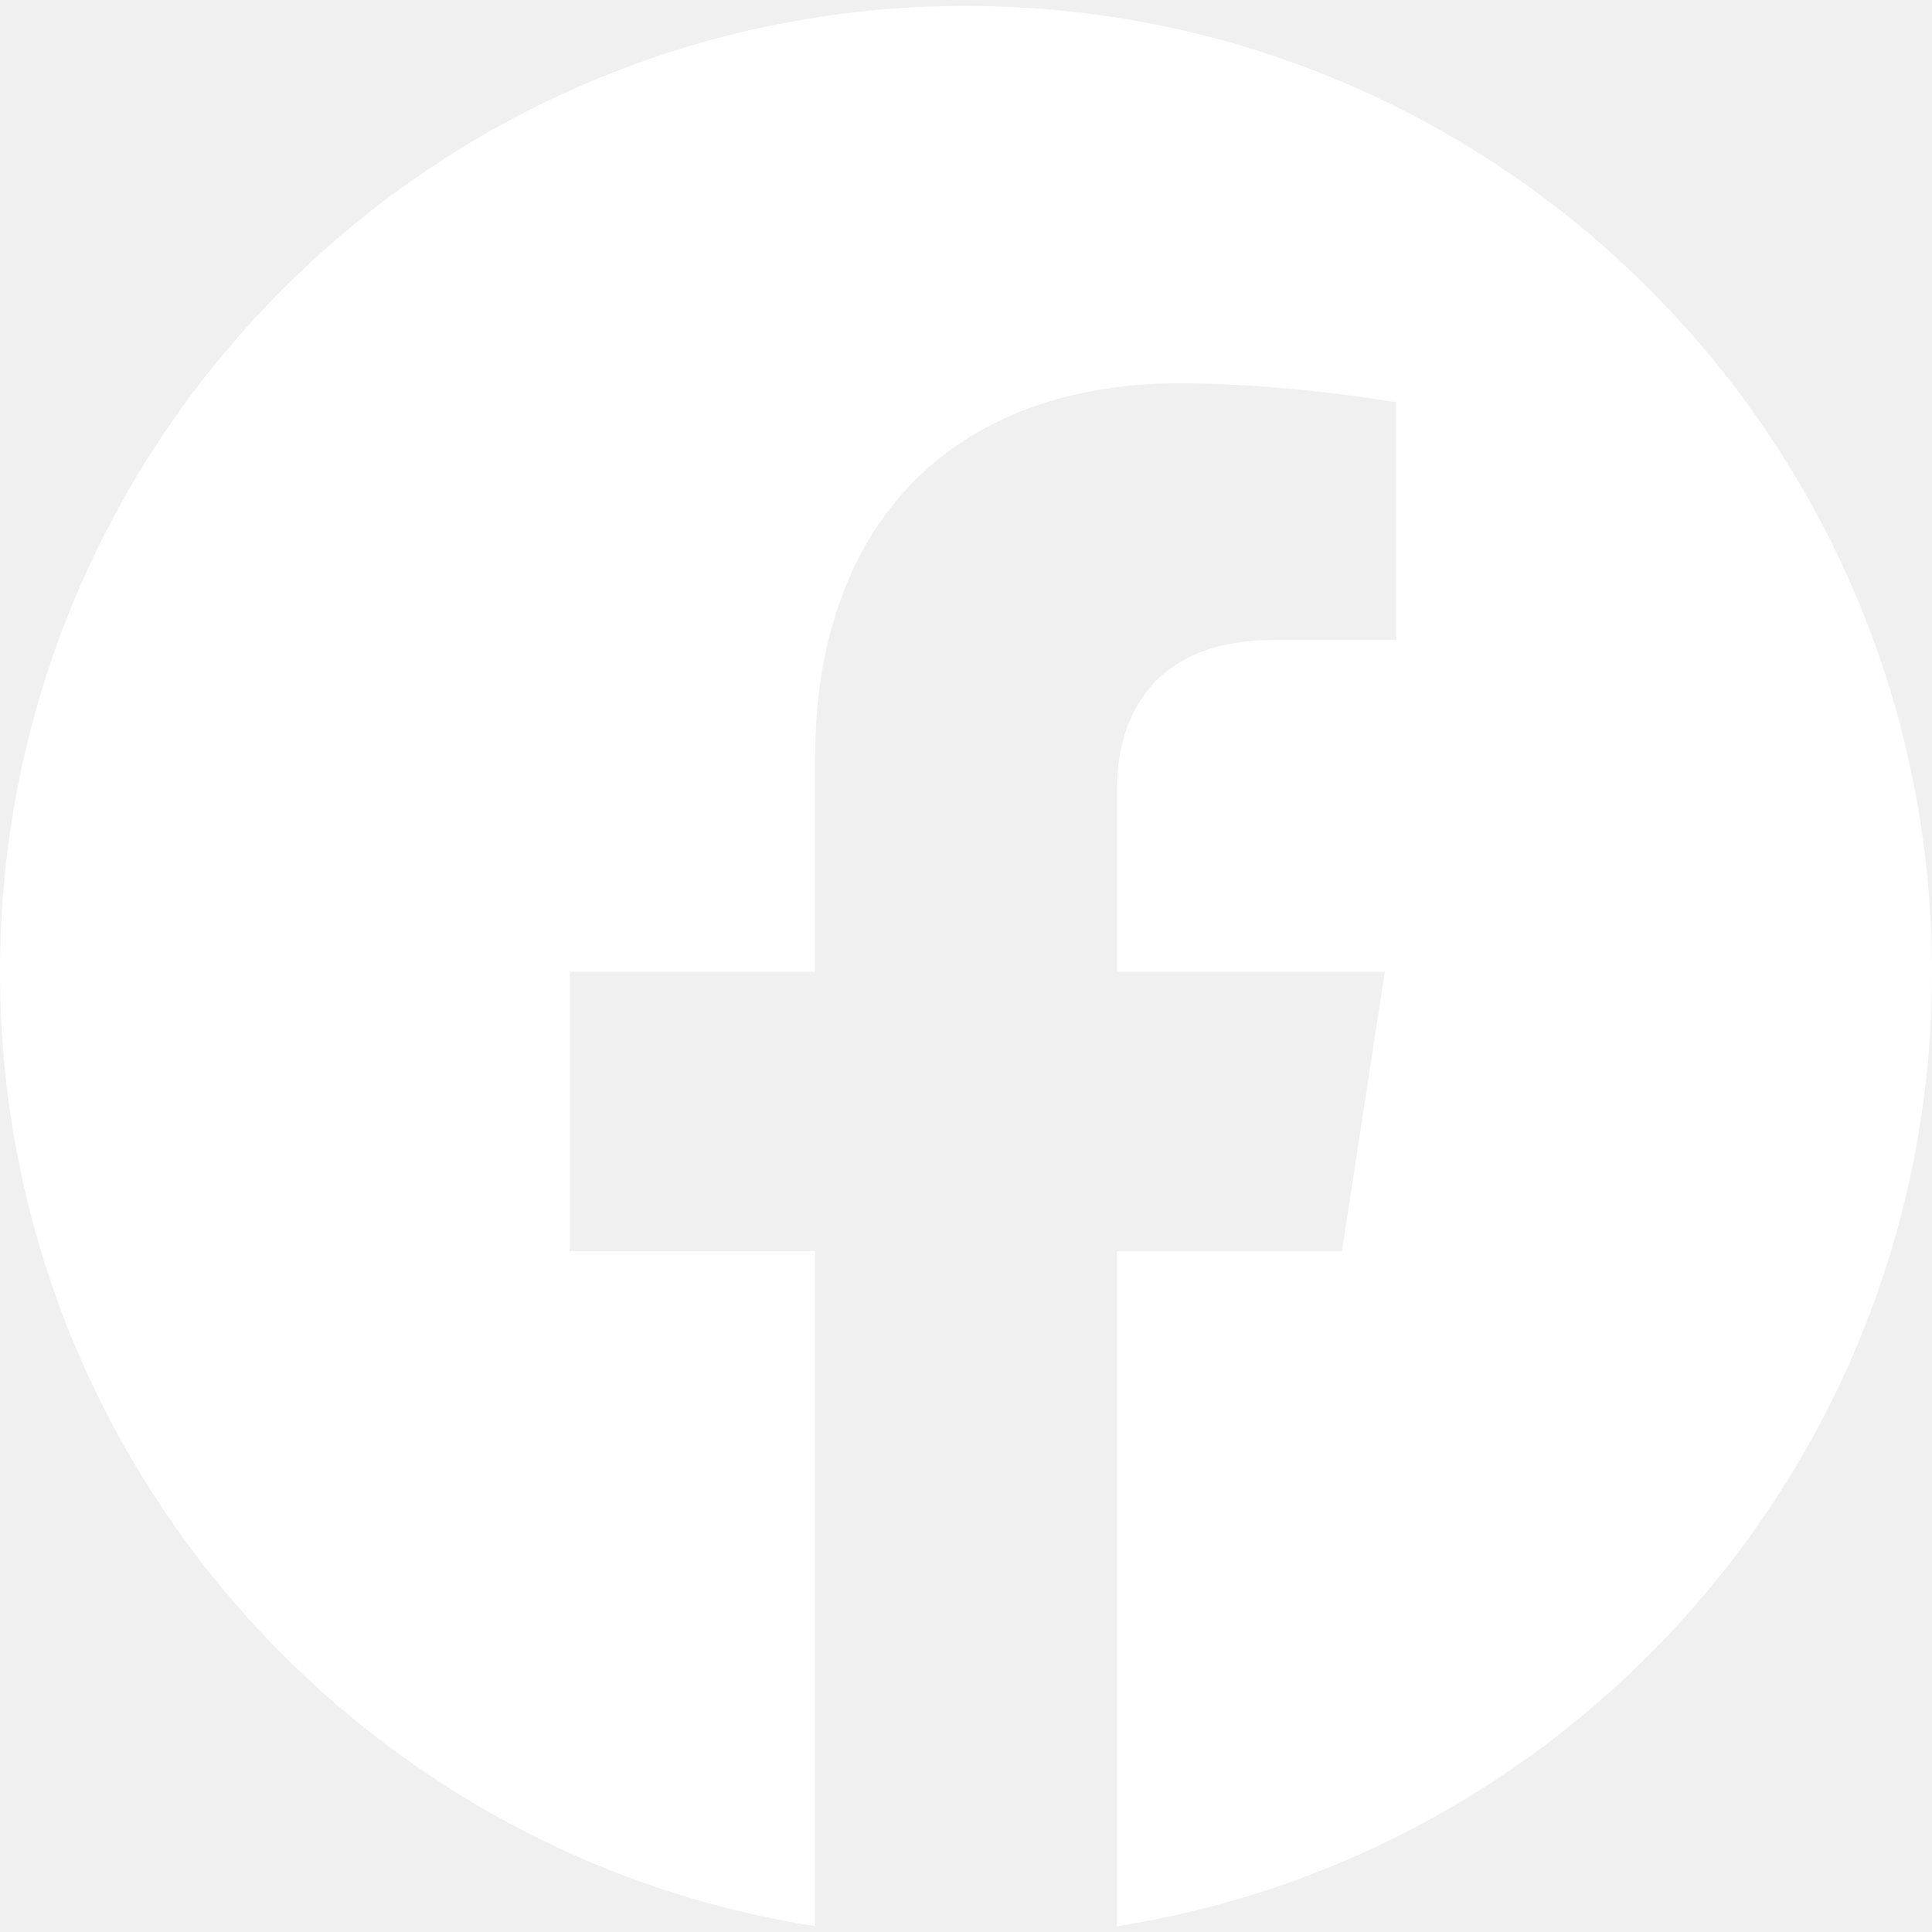
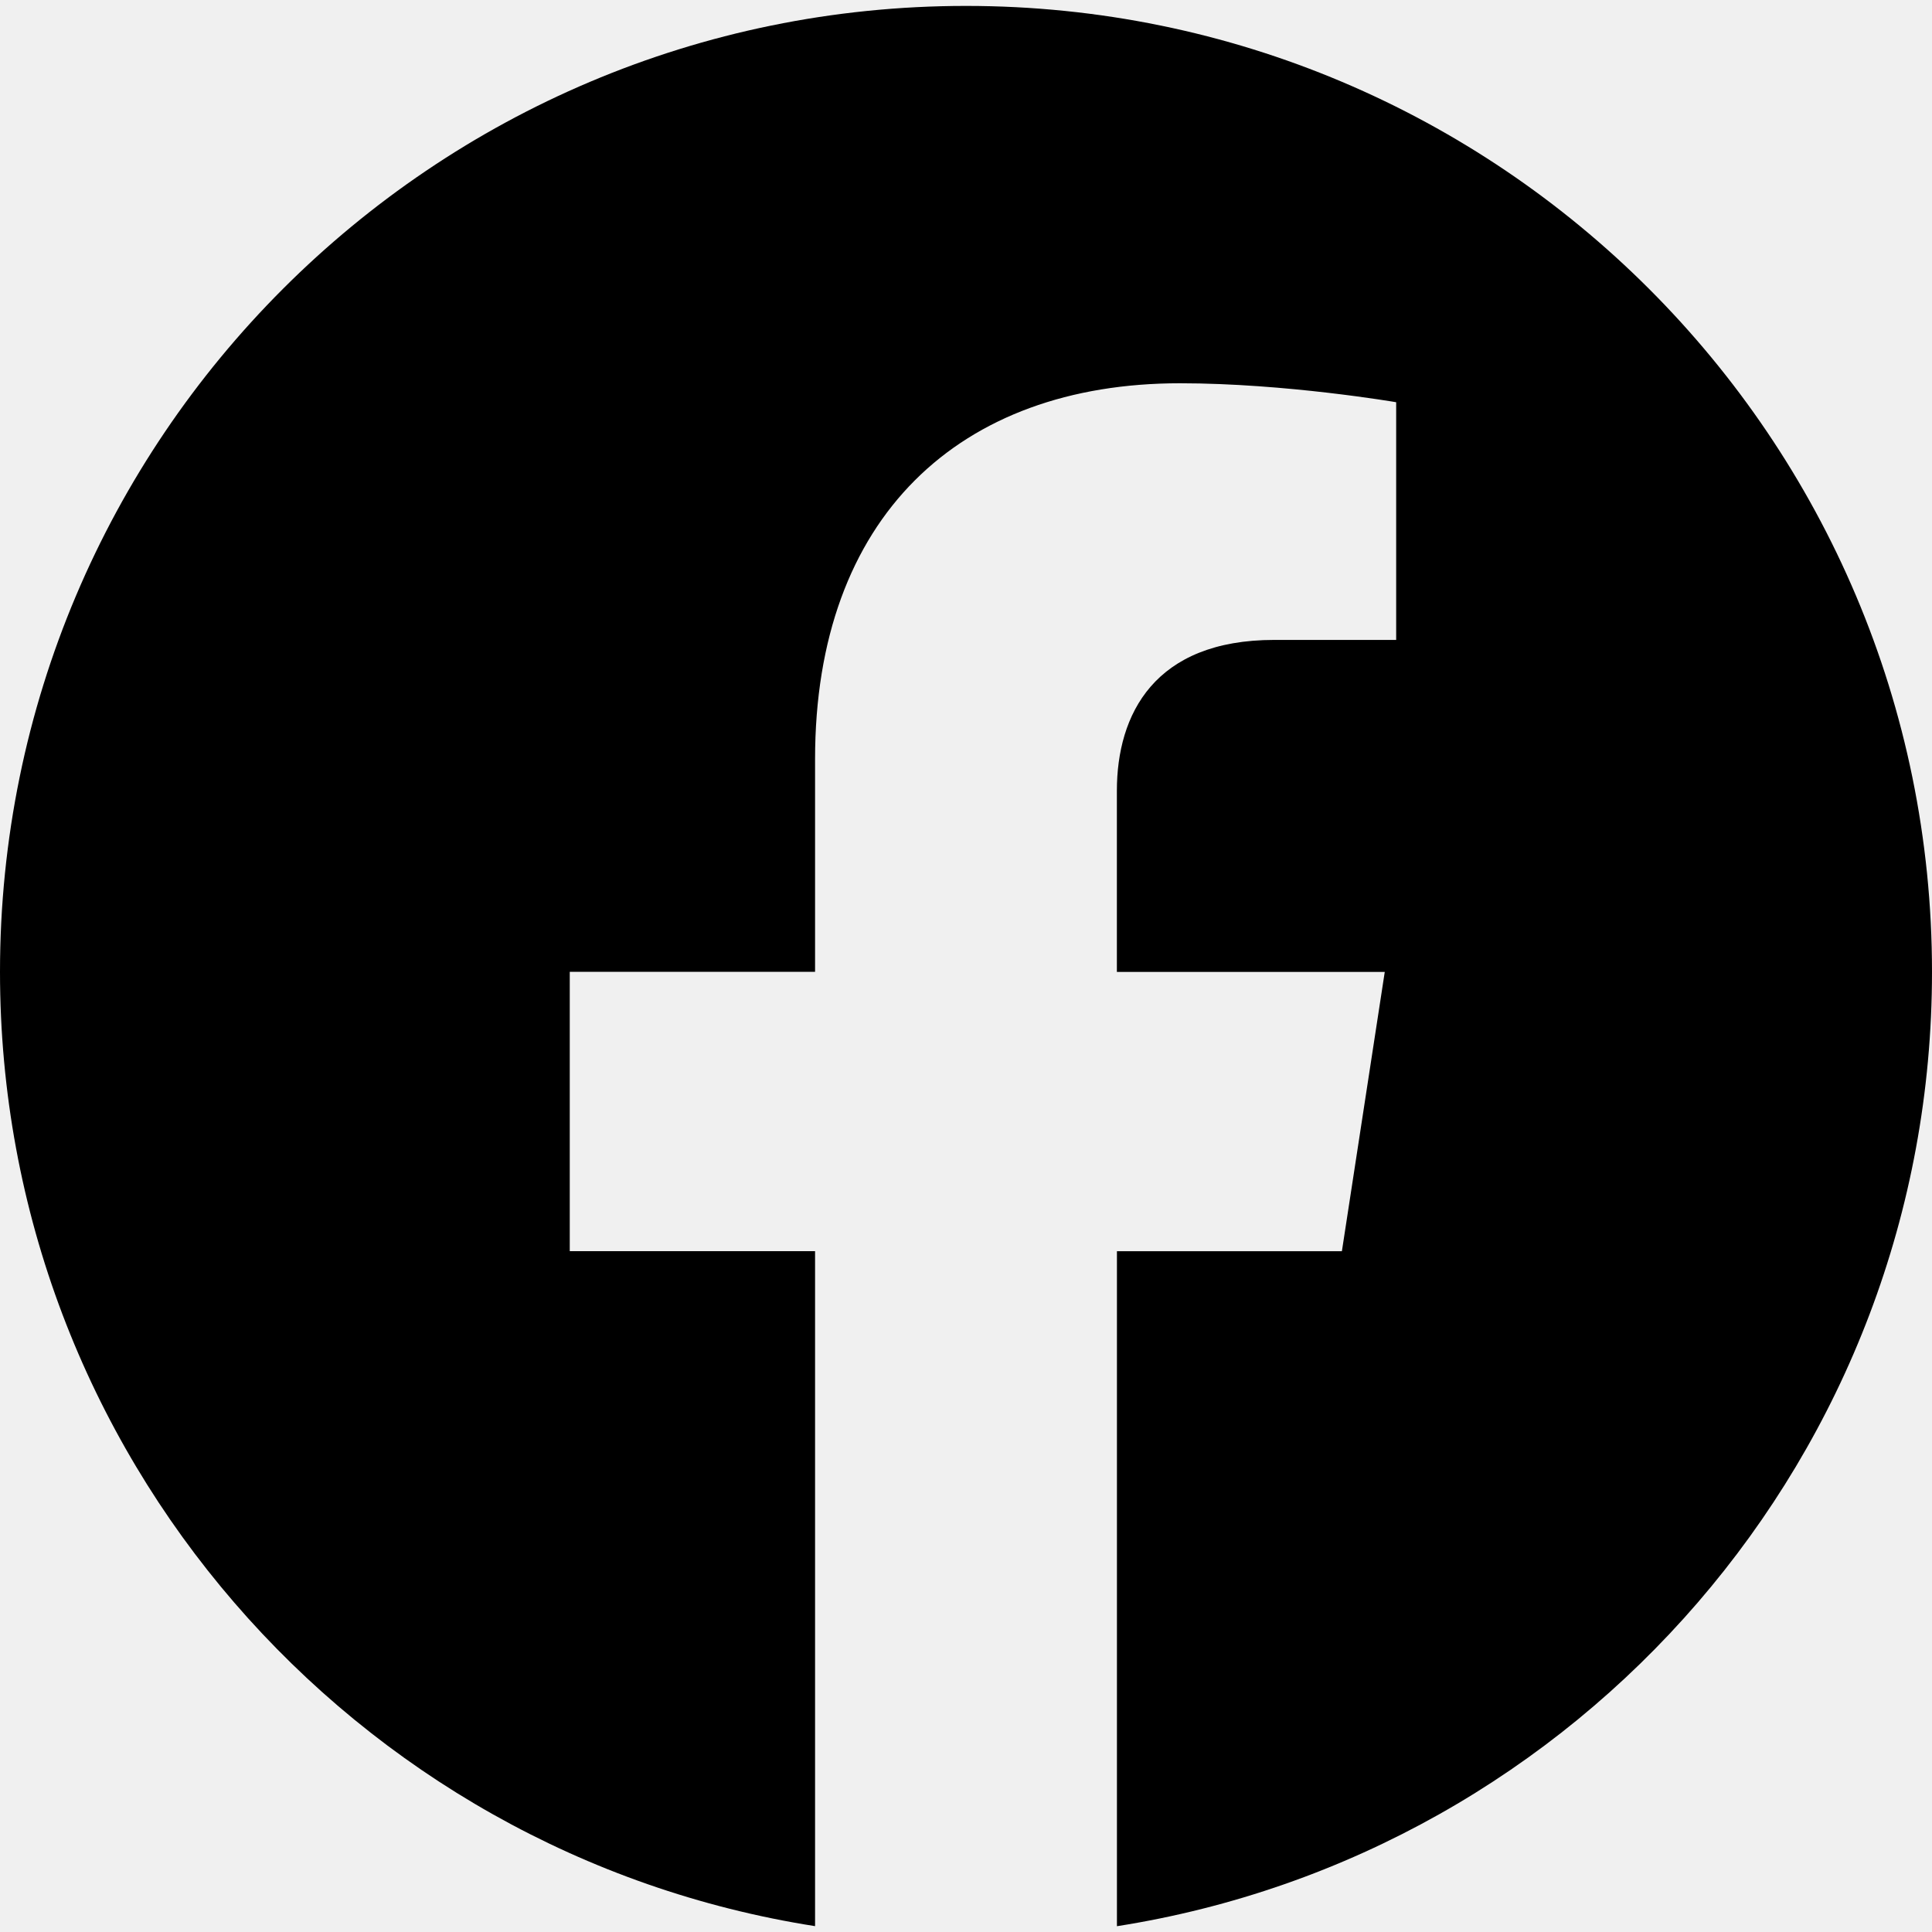
<svg xmlns="http://www.w3.org/2000/svg" width="32" height="32" fill="none">
-   <path d="M32 16.098c0-8.836-7.164-16-16-16s-16 7.164-16 16c0 7.986 5.85 14.605 13.5 15.805v-11.18H9.437v-4.627H13.5v-3.522c0-4.01 2.39-6.226 6.044-6.226 1.75 0 3.581.314 3.581.314v3.937h-2.018c-1.988 0-2.608 1.233-2.608 2.499v3h4.437l-.71 4.626H18.5v11.18C26.149 30.703 32 24.083 32 16.098Z" fill="#fff" />
+   <path d="M32 16.098c0-8.836-7.164-16-16-16s-16 7.164-16 16c0 7.986 5.85 14.605 13.5 15.805v-11.18H9.437v-4.627H13.5v-3.522c0-4.01 2.39-6.226 6.044-6.226 1.75 0 3.581.314 3.581.314v3.937h-2.018c-1.988 0-2.608 1.233-2.608 2.499v3h4.437l-.71 4.626H18.5v11.18C26.149 30.703 32 24.083 32 16.098Z" fill="#000" />
</svg>
